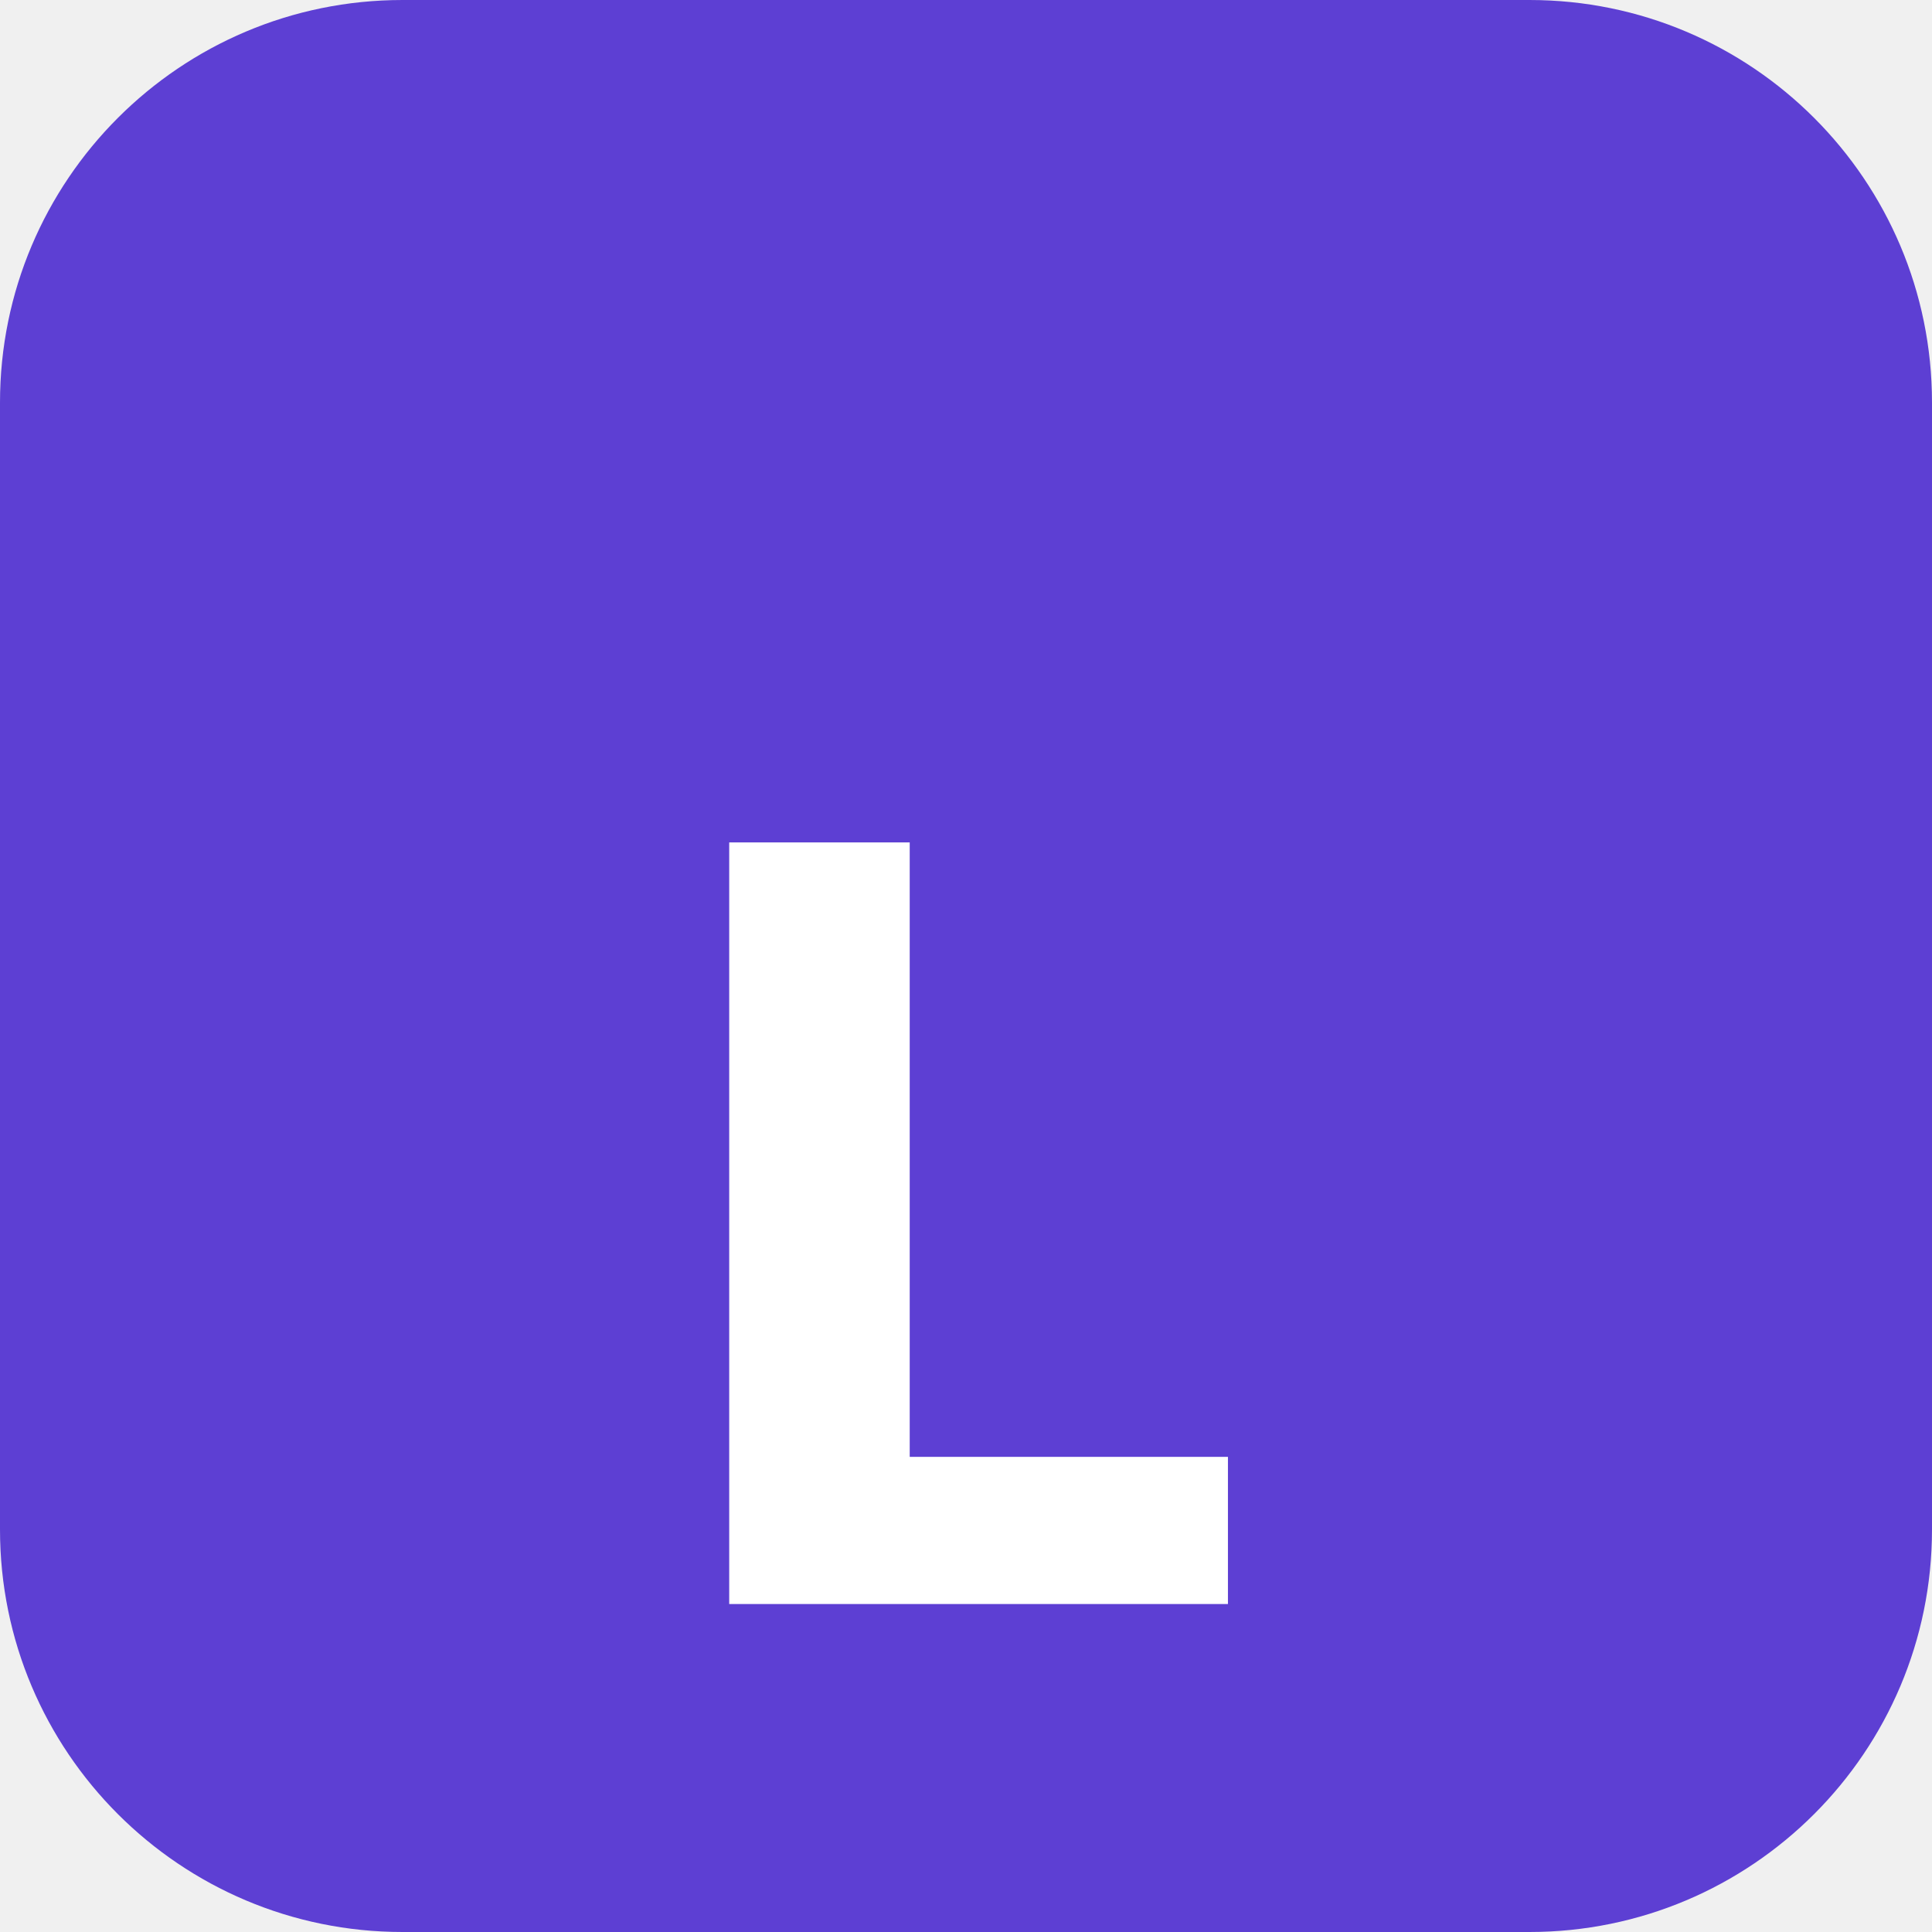
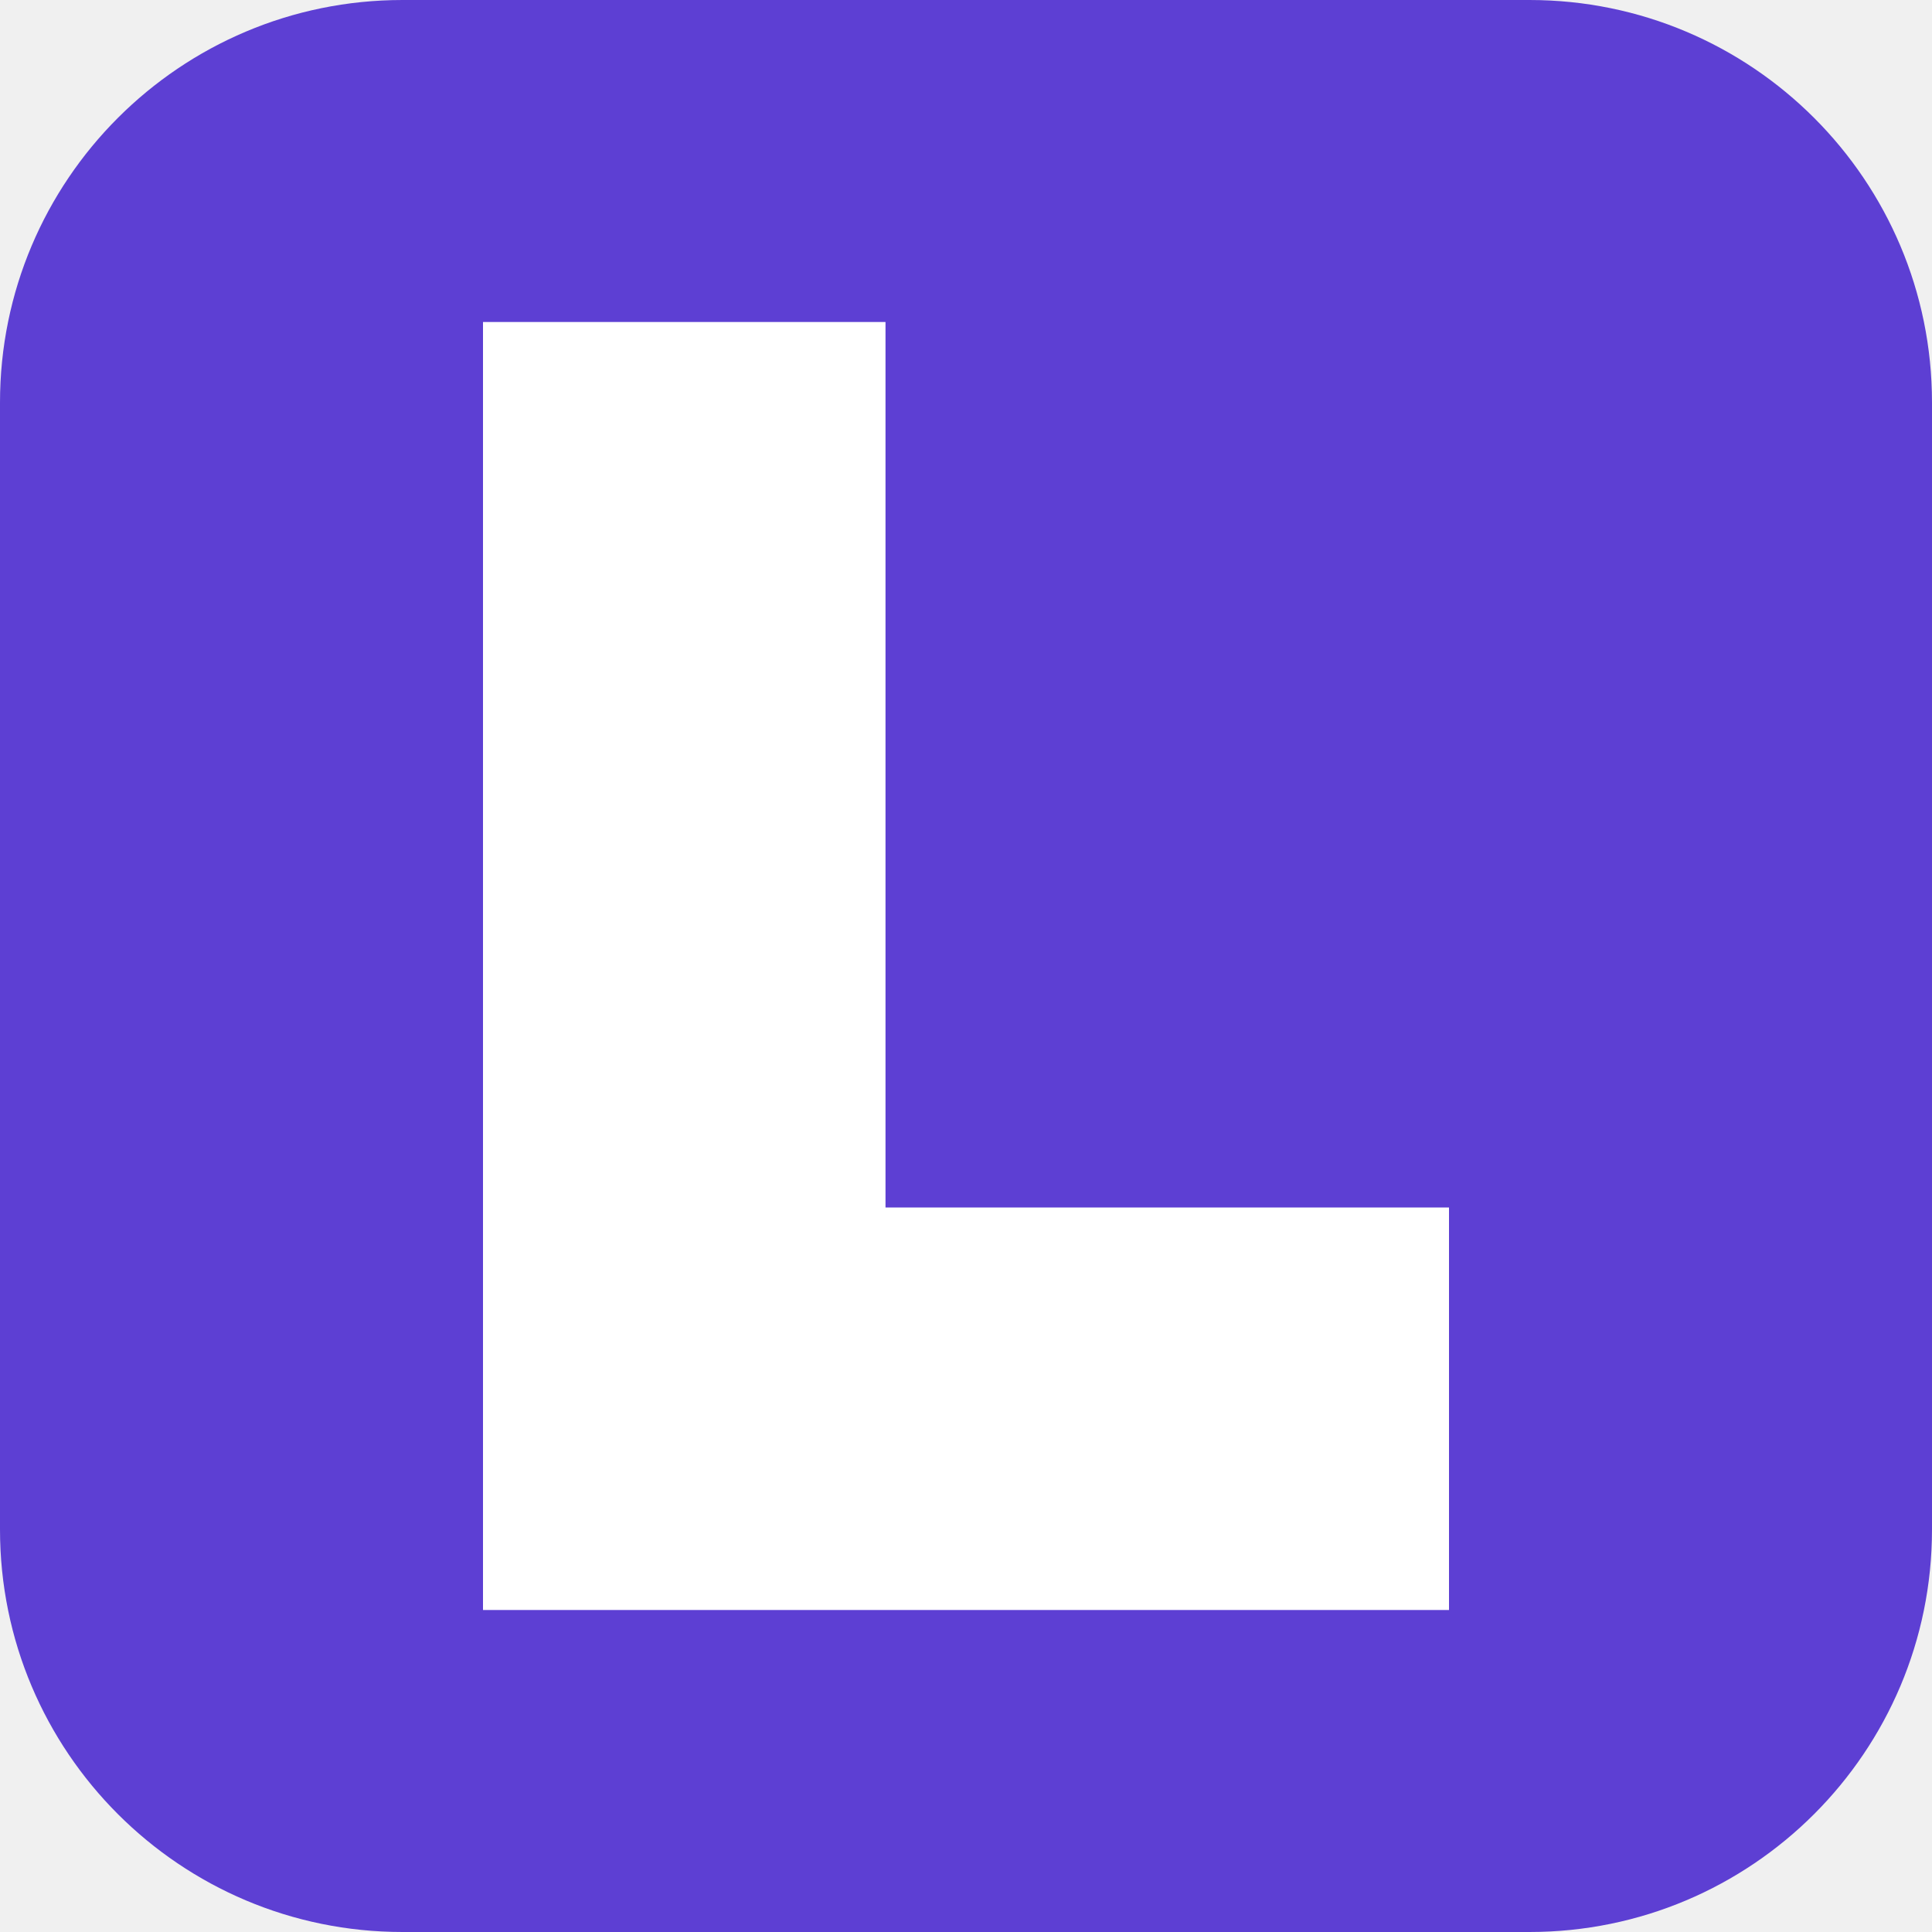
<svg xmlns="http://www.w3.org/2000/svg" width="48" height="48" viewBox="0 0 48 48">
  <rect width="48" height="48" rx="10" fill="#5D3FD3" />
-   <text x="24" y="30" font-family="system-ui, -apple-system, sans-serif" font-size="26" font-weight="800" fill="white" text-anchor="middle" dominant-baseline="middle">L</text>
+   <path d="M12 8h10v22h14v10H12V8z" fill="white" />
</svg>
